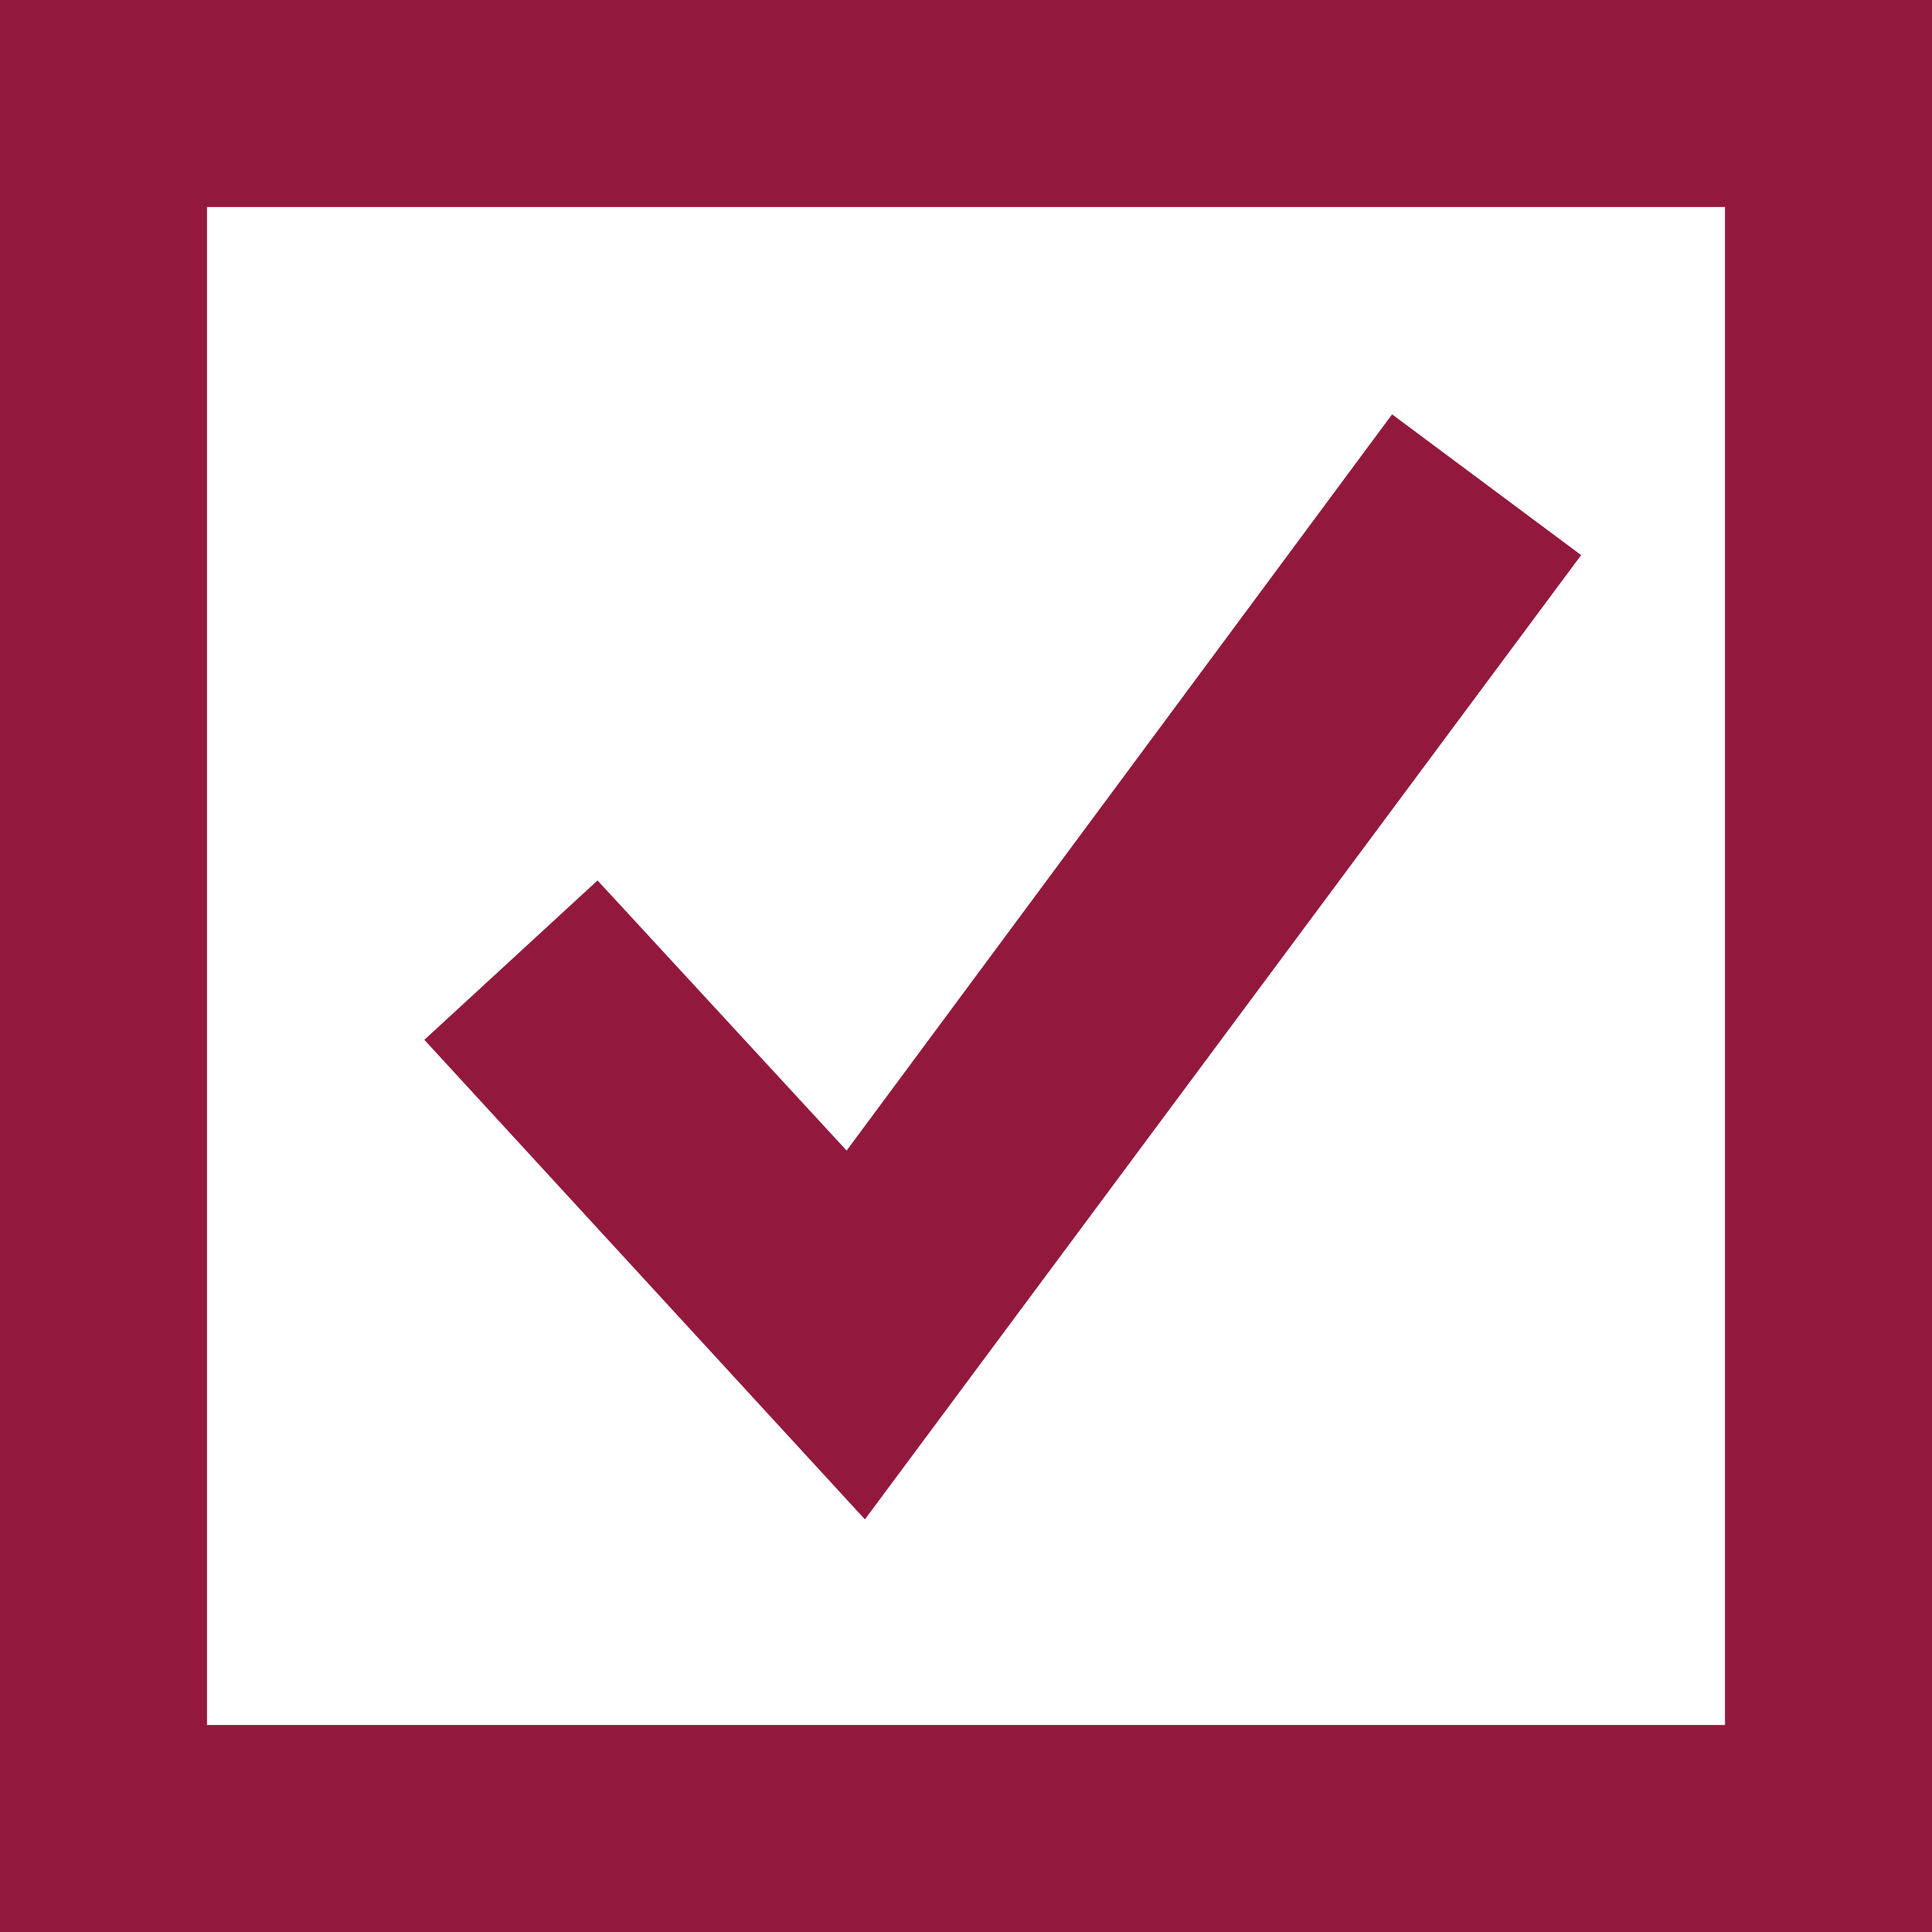
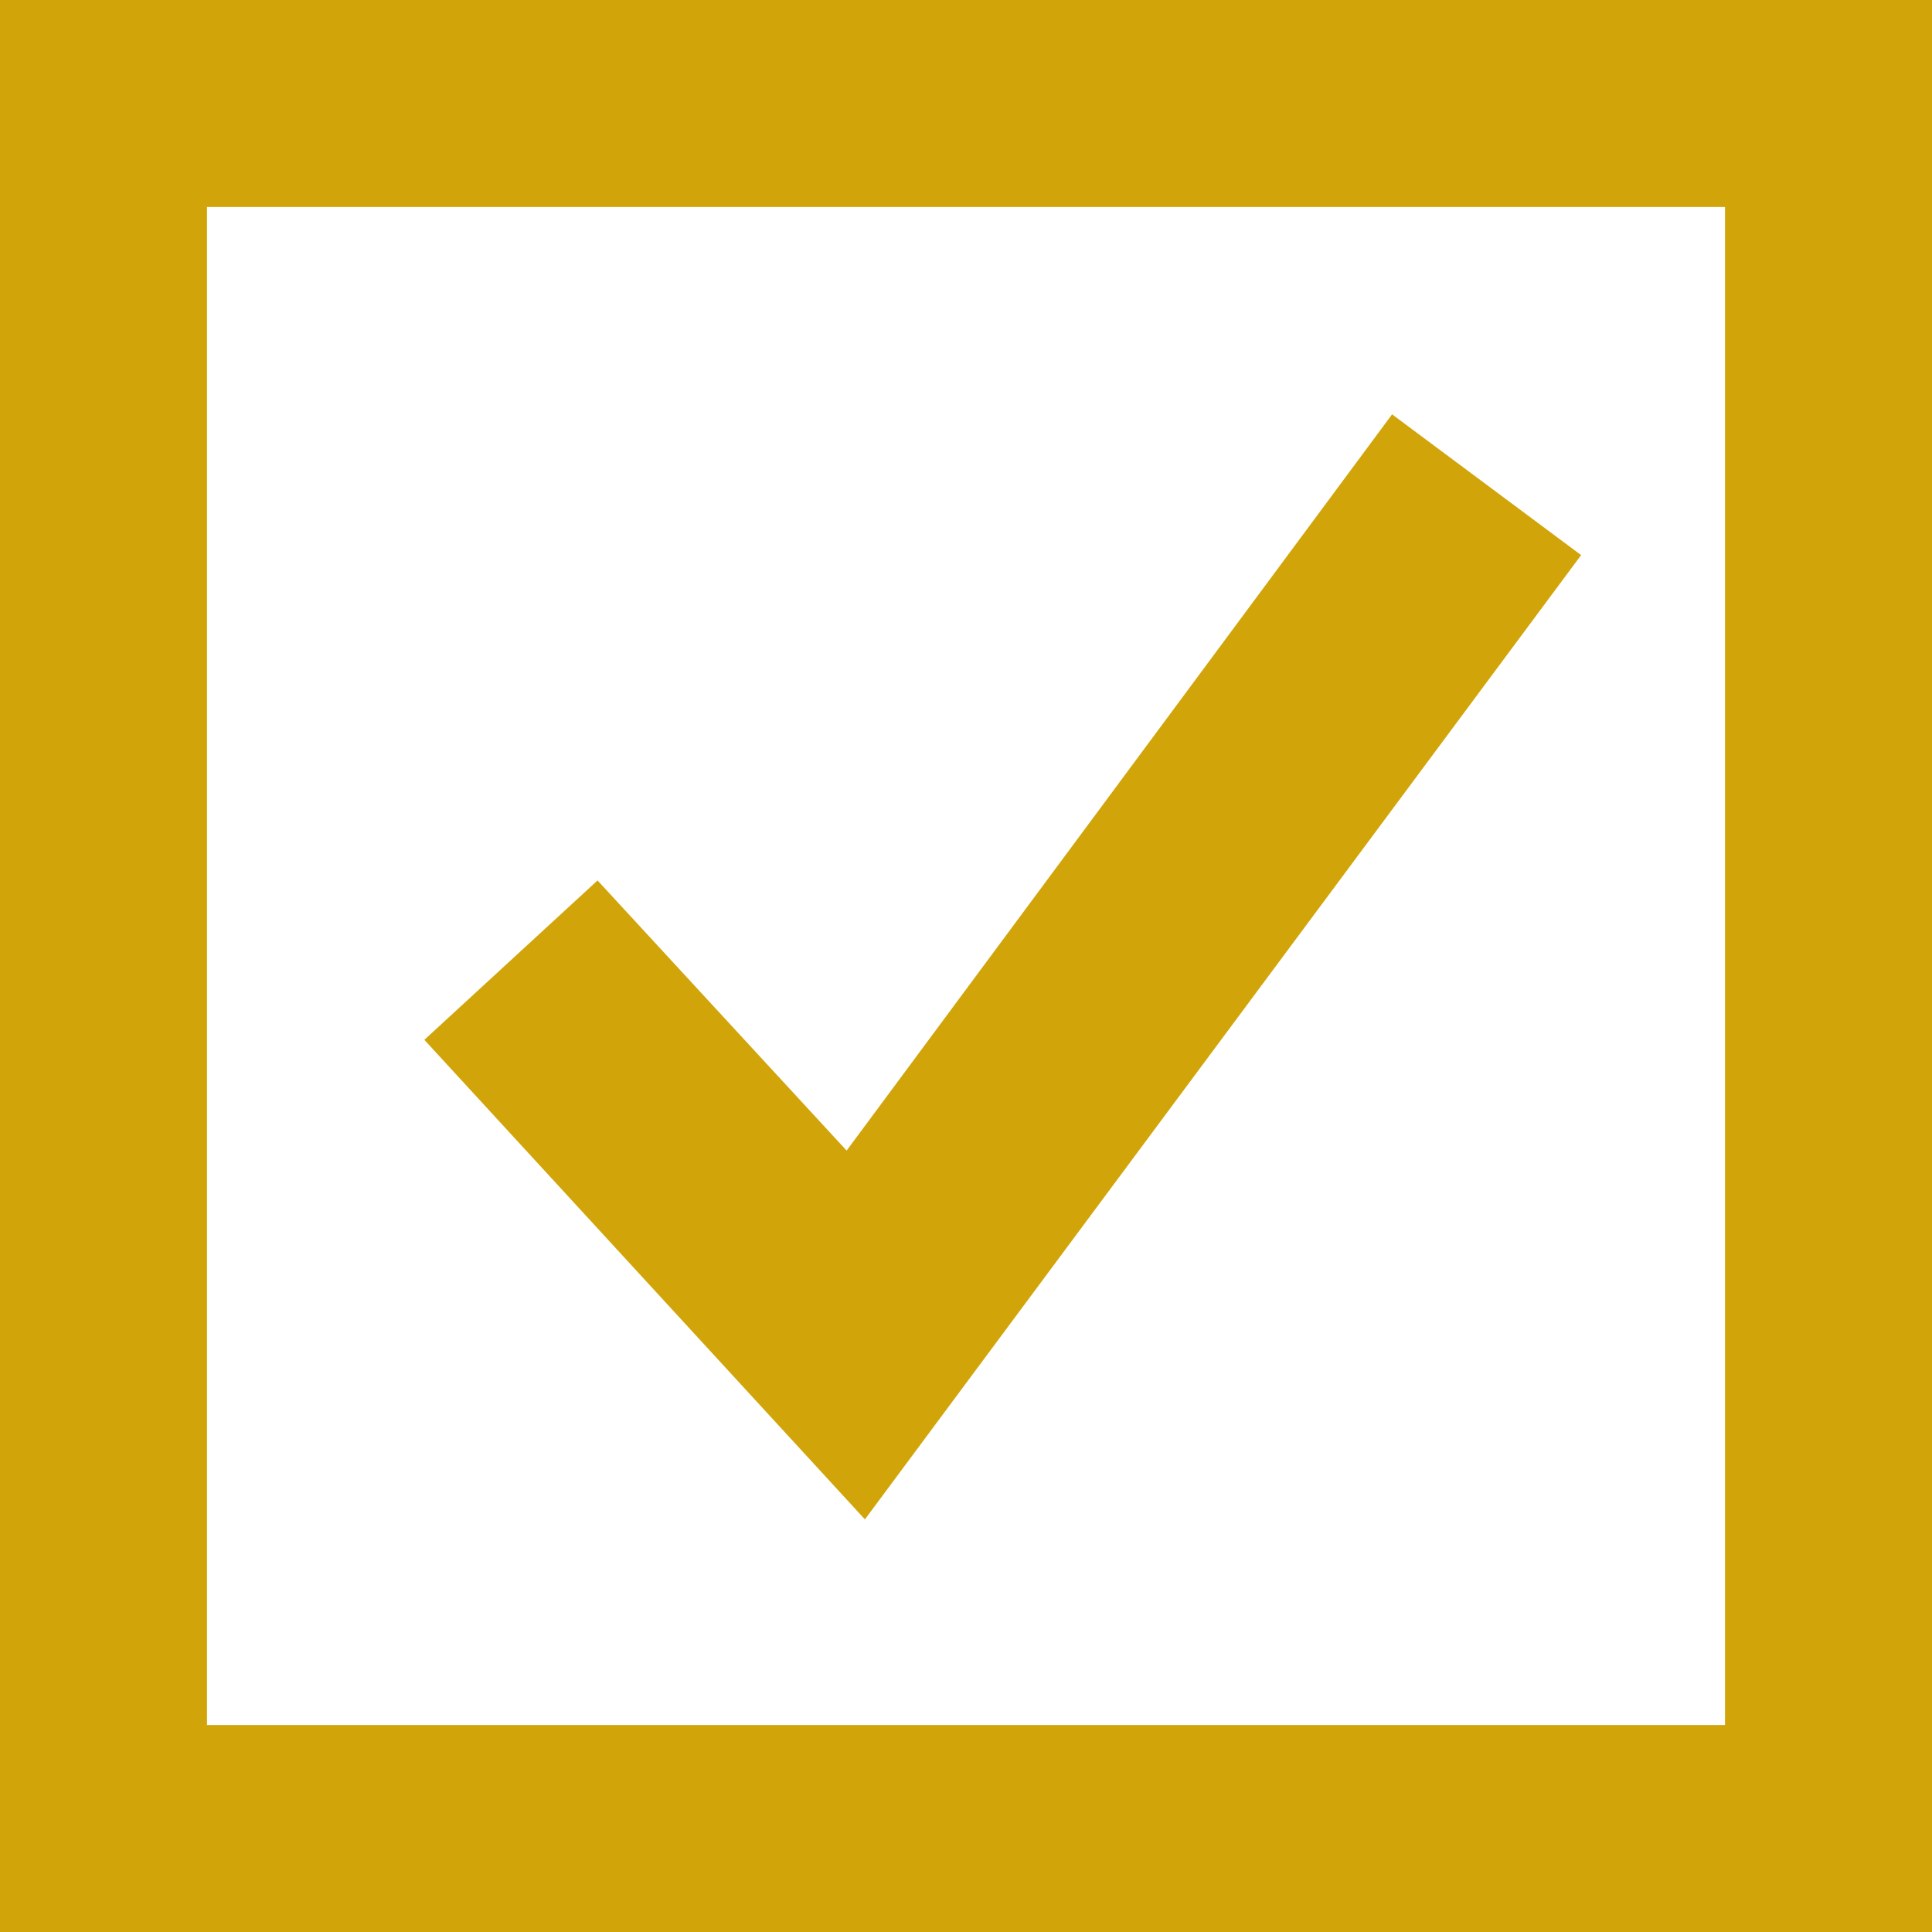
<svg xmlns="http://www.w3.org/2000/svg" version="1.1" id="Layer_1" x="0px" y="0px" viewBox="0 0 56 56" style="enable-background:new 0 0 56 56;" xml:space="preserve">
  <style type="text/css">
	.st0{enable-background:new    ;}
- 	.st1{fill:#93183E;}
+ 	.st1{fill:#D1A50A;}
	.st2{fill:none;}
- 	.st3{fill:none;stroke:#93183E;stroke-width:6;}
+ 	.st3{fill:none;stroke:#D1A50A;stroke-width:6;}
</style>
  <g>
    <g class="st0">
      <path class="st1" d="M45.83,16.09L25.07,44.04L12.3,30.14l5.02-4.62l7.22,7.83l15.81-21.34L45.83,16.09z" />
    </g>
    <rect class="st2" width="56" height="56" />
    <rect x="3" y="3" class="st3" width="50" height="50" />
  </g>
</svg>
